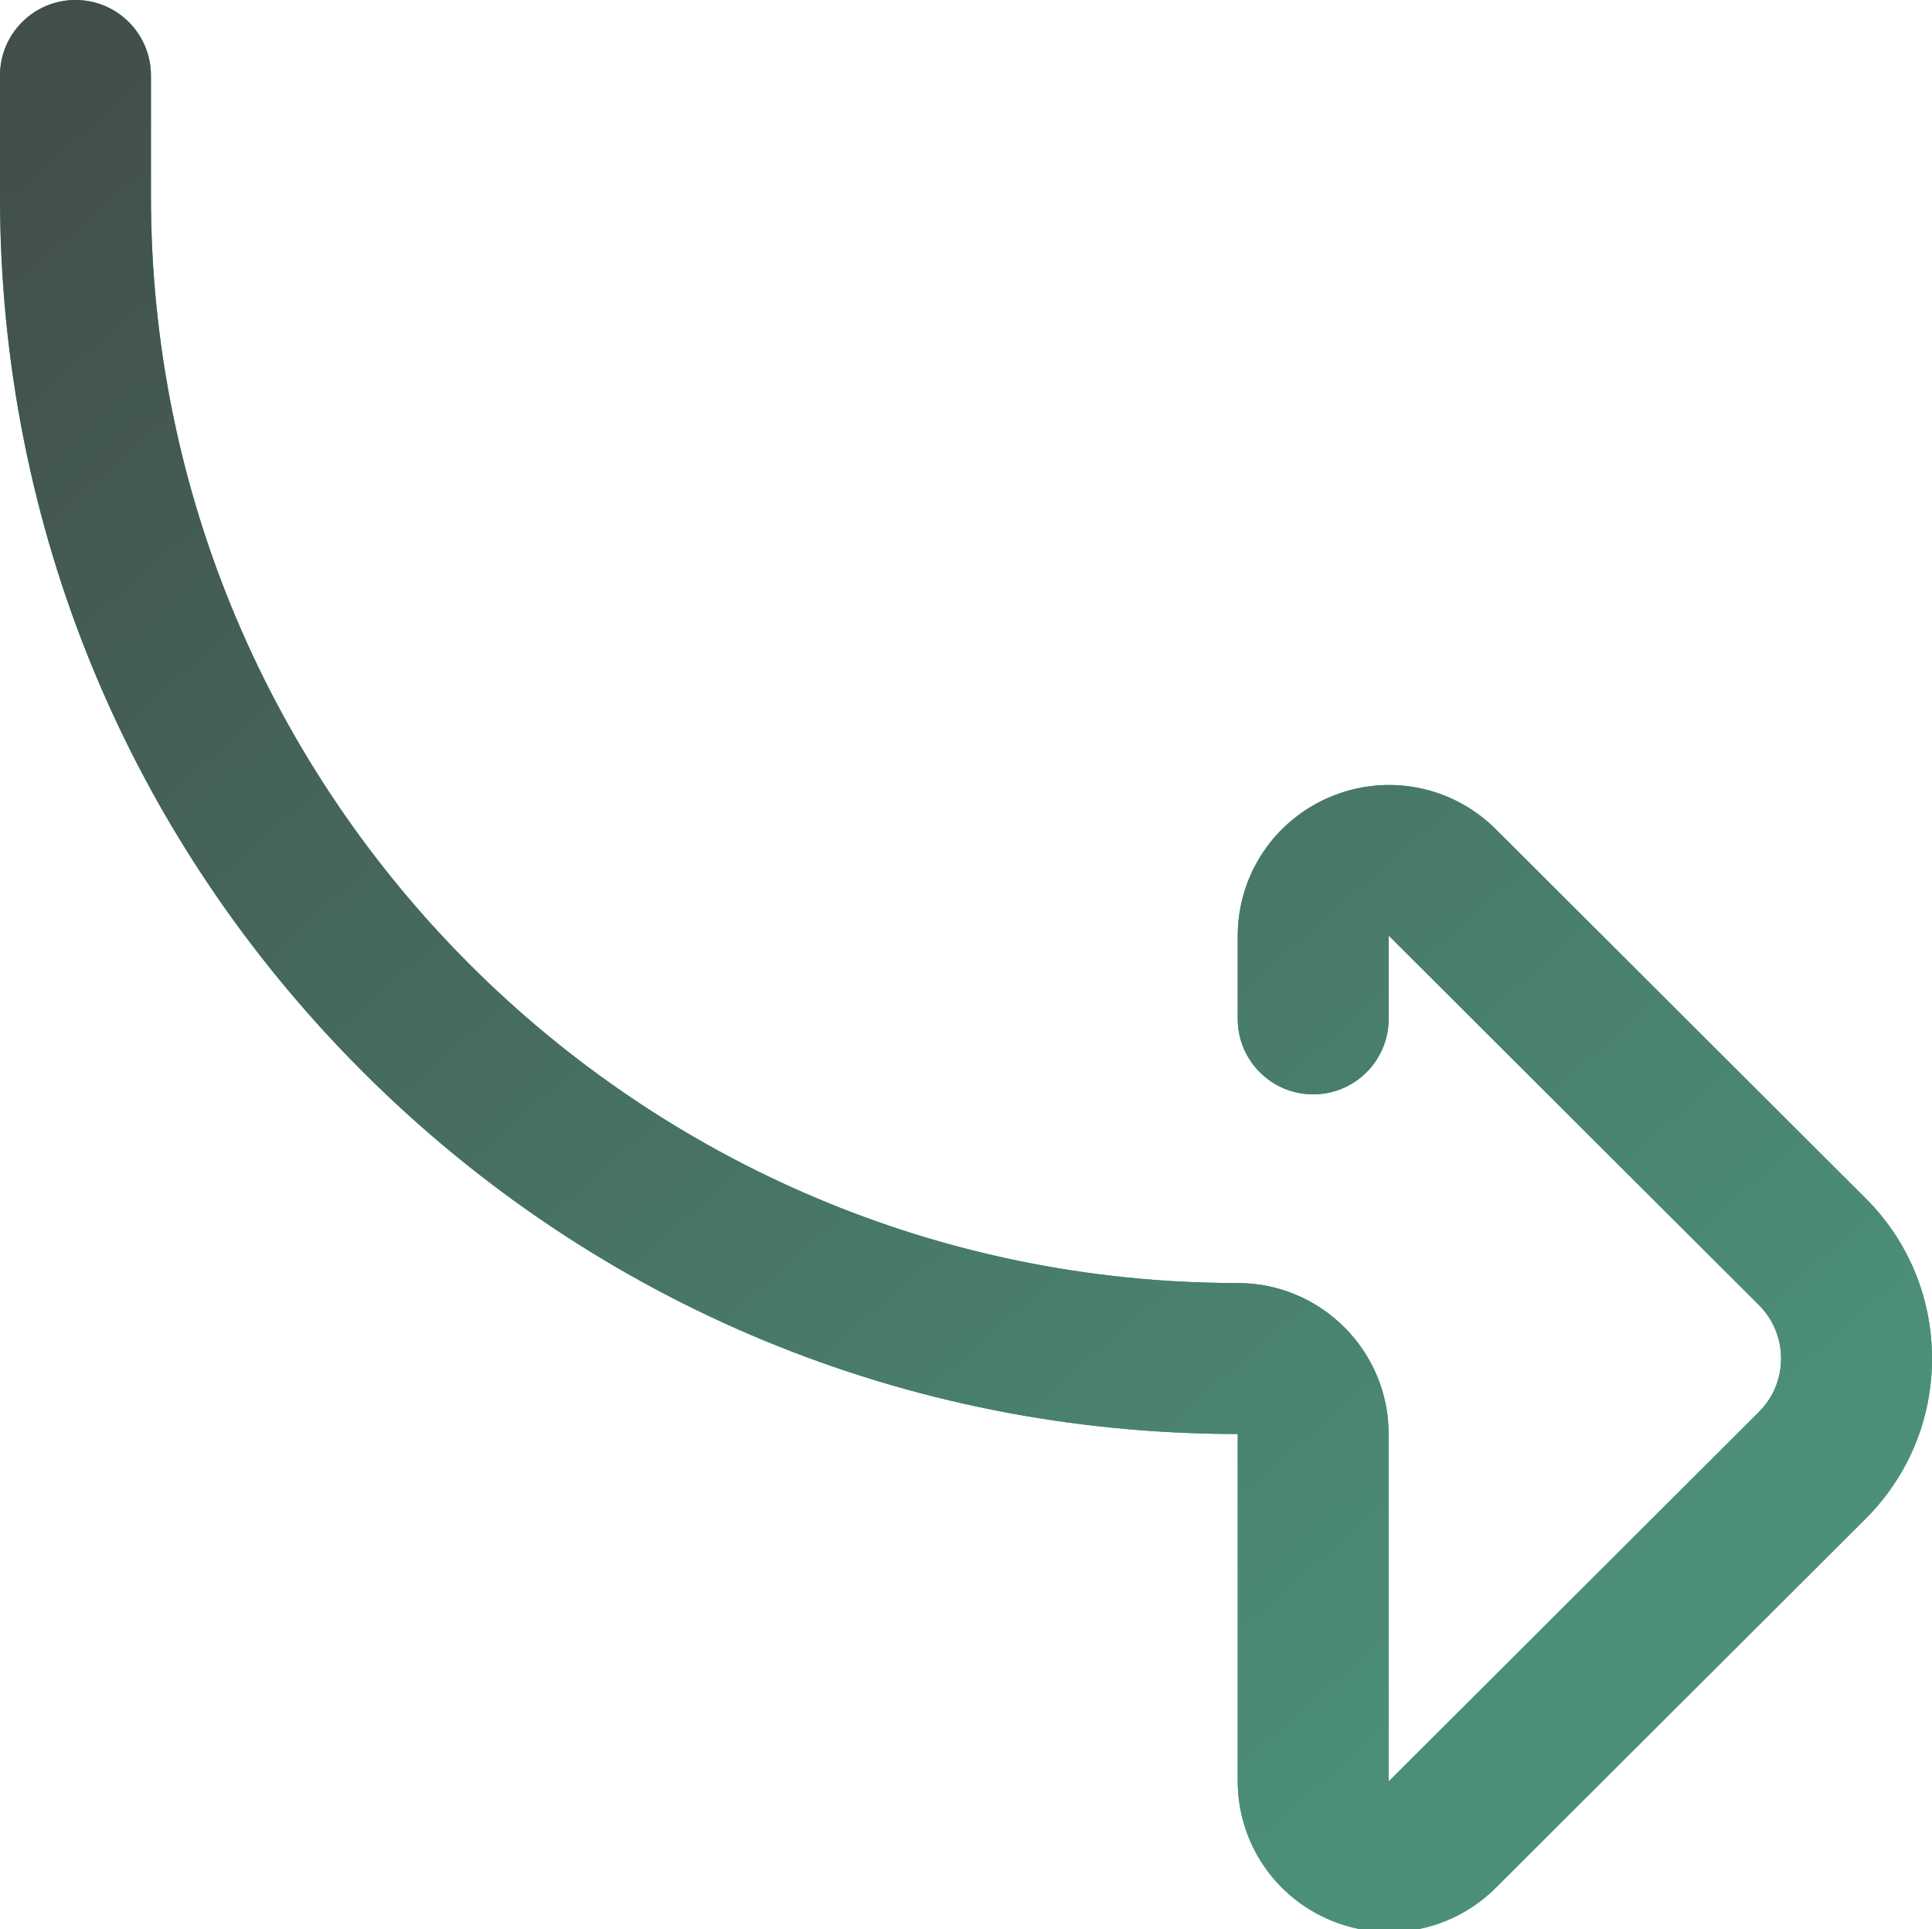
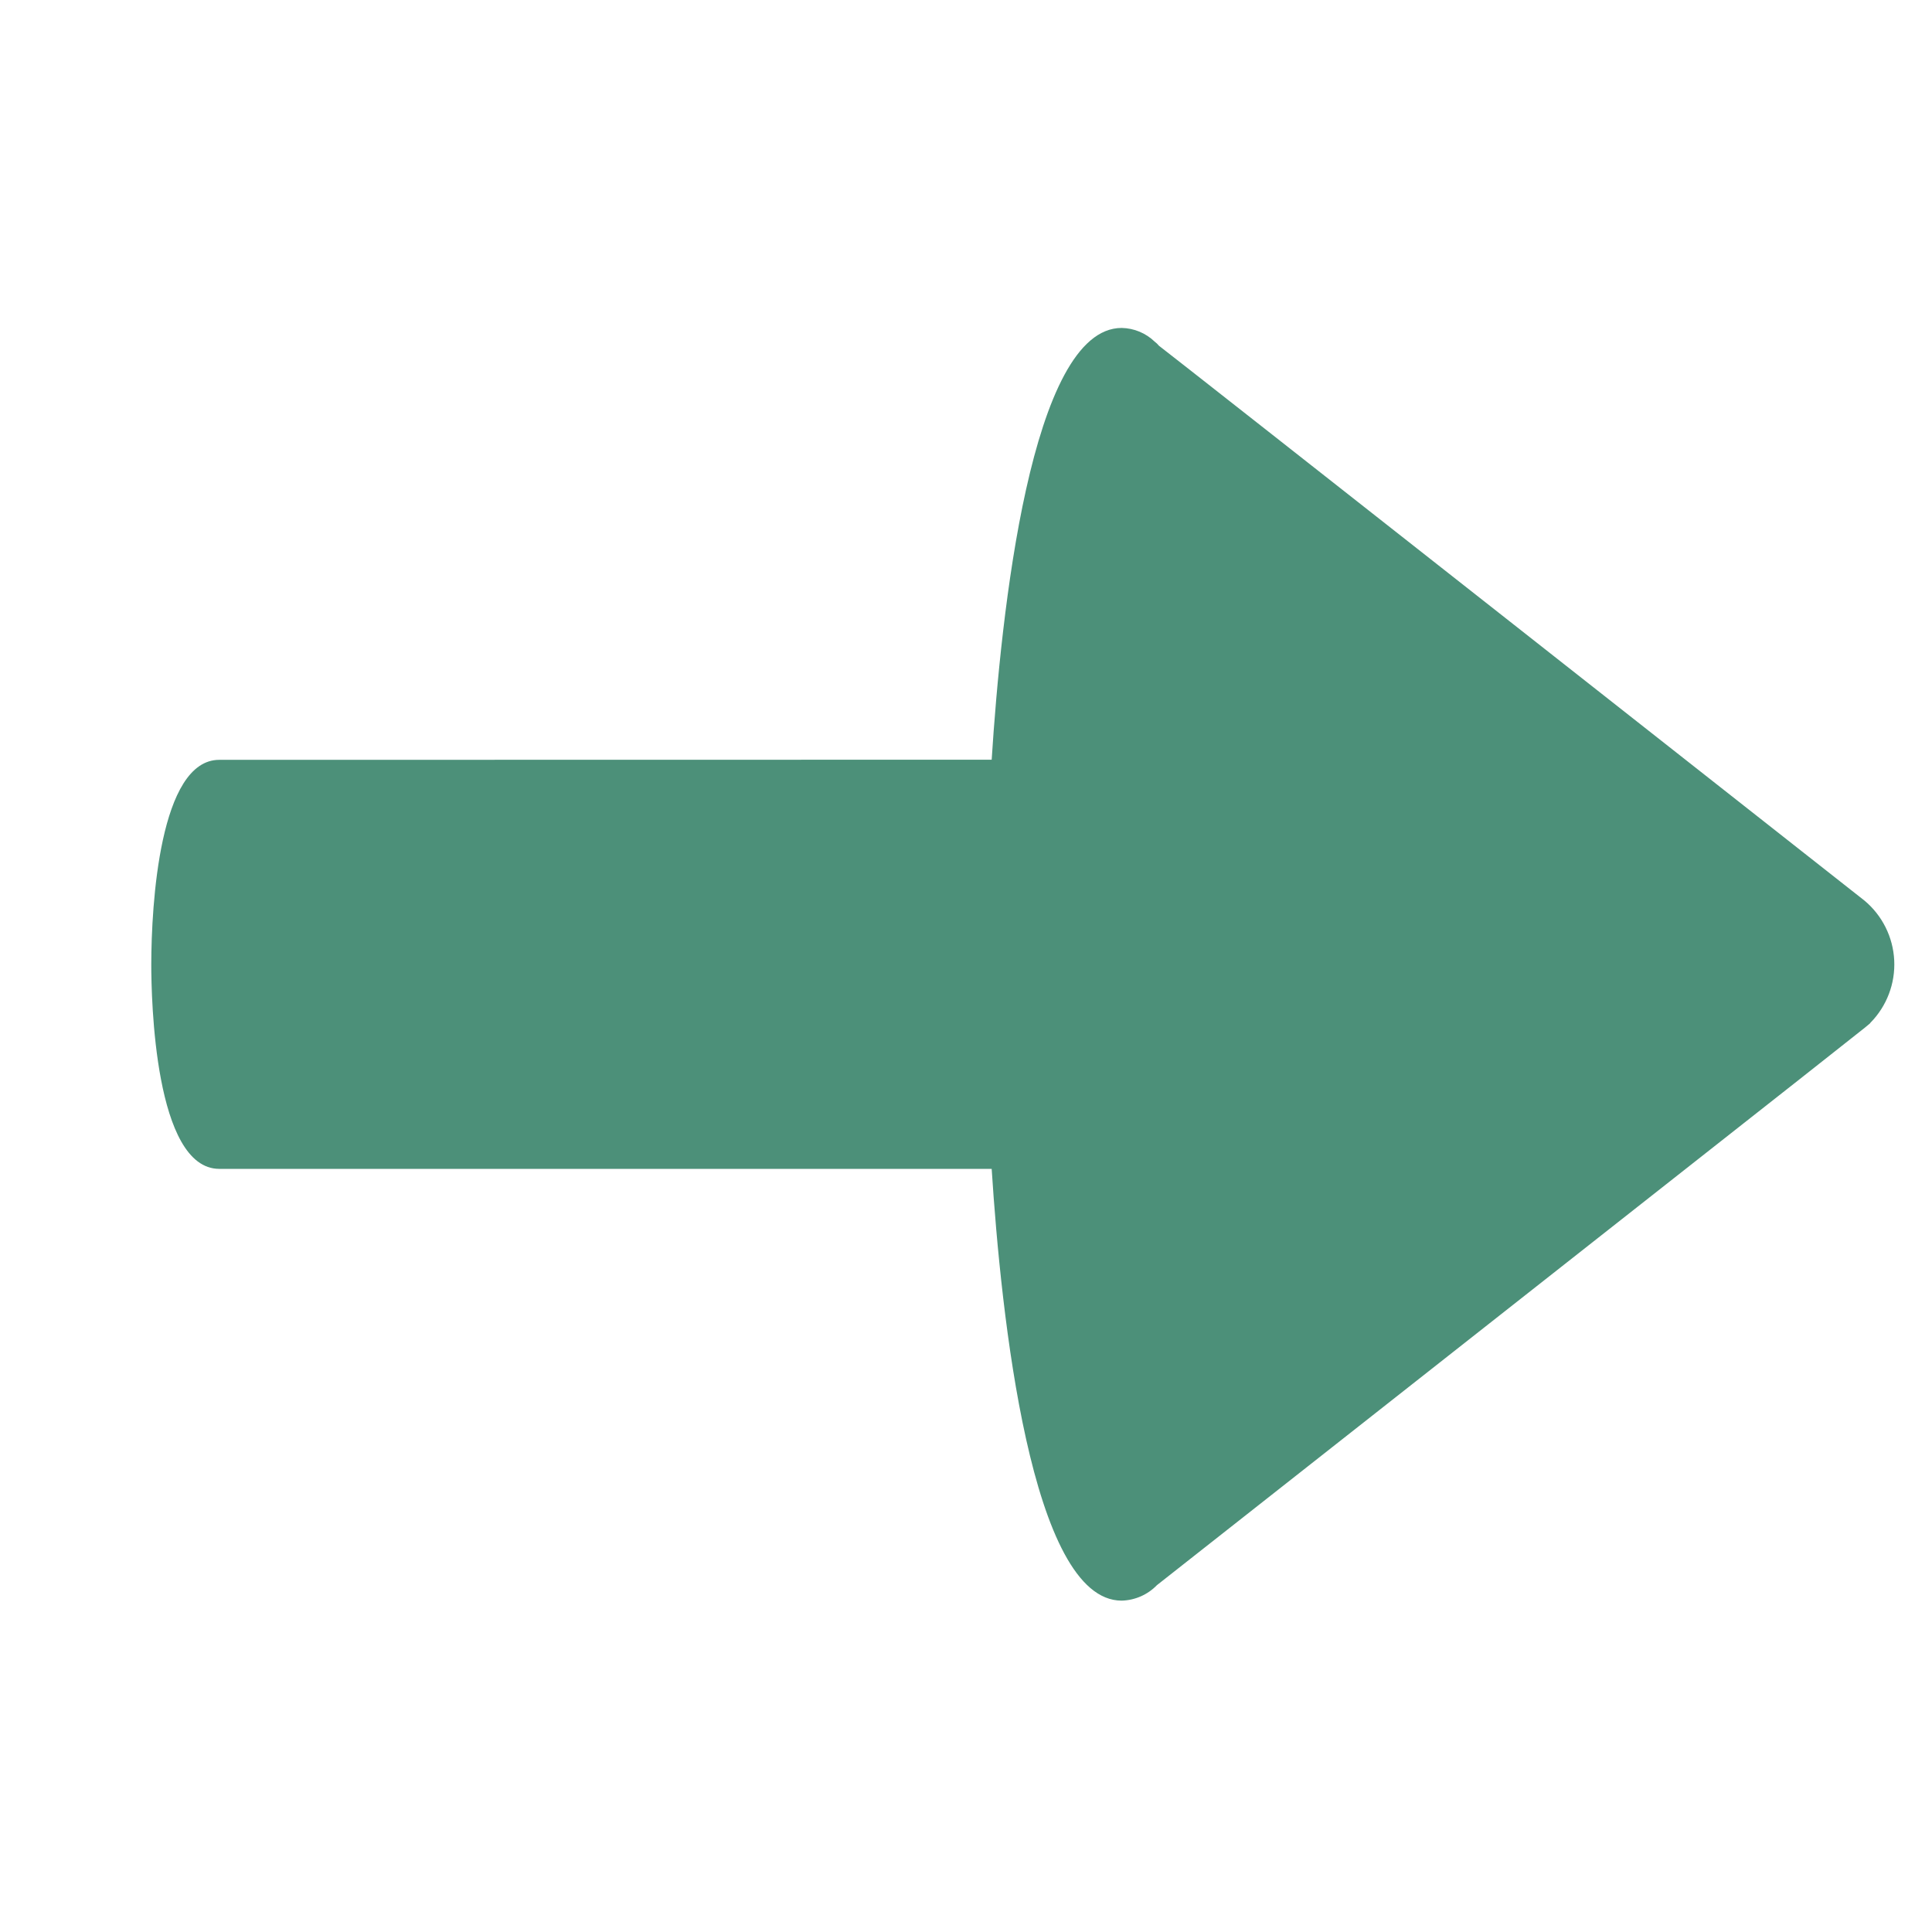
- <svg xmlns="http://www.w3.org/2000/svg" width="512" height="511" viewBox="0 0 512 511" fill="none">
-   <path d="M368.129 511.984C362.945 511.984 357.711 510.977 352.715 508.902C337.703 502.676 328.008 488.16 328.008 471.926V380.004C240.391 380.004 158.023 345.887 96.07 283.934C34.117 221.98 0 139.609 0 51.996V20C0 8.953 8.953 0 20 0C31.047 0 40 8.953 40 20V51.996C40 210.805 169.199 340.004 328.004 340.004C350.062 340.004 368.008 357.945 368.008 380.004V471.926V471.938C368.039 471.953 368.078 471.969 368.113 471.98C368.125 471.965 368.141 471.953 368.156 471.938L466.117 374.184C469.91 370.398 472 365.359 472 360.004C472 354.645 469.91 349.609 466.117 345.824L368.156 248.066C368.141 248.051 368.125 248.039 368.109 248.023C368.078 248.035 368.039 248.051 368.008 248.066V248.078V270C368.008 281.047 359.051 290 348.008 290C336.961 290 328.008 281.047 328.008 270V248.078C328.008 231.844 337.703 217.328 352.715 211.102C367.742 204.867 384.895 208.262 396.41 219.754L494.371 317.508C505.738 328.852 512 343.945 512 360.004C512 376.062 505.738 391.152 494.371 402.496L396.41 500.25C388.727 507.922 378.527 511.984 368.129 511.984V511.984Z" fill="#27AE60" />
-   <path d="M368.129 511.984C362.945 511.984 357.711 510.977 352.715 508.902C337.703 502.676 328.008 488.16 328.008 471.926V380.004C240.391 380.004 158.023 345.887 96.07 283.934C34.117 221.98 0 139.609 0 51.996V20C0 8.953 8.953 0 20 0C31.047 0 40 8.953 40 20V51.996C40 210.805 169.199 340.004 328.004 340.004C350.062 340.004 368.008 357.945 368.008 380.004V471.926V471.938C368.039 471.953 368.078 471.969 368.113 471.98C368.125 471.965 368.141 471.953 368.156 471.938L466.117 374.184C469.91 370.398 472 365.359 472 360.004C472 354.645 469.91 349.609 466.117 345.824L368.156 248.066C368.141 248.051 368.125 248.039 368.109 248.023C368.078 248.035 368.039 248.051 368.008 248.066V248.078V270C368.008 281.047 359.051 290 348.008 290C336.961 290 328.008 281.047 328.008 270V248.078C328.008 231.844 337.703 217.328 352.715 211.102C367.742 204.867 384.895 208.262 396.41 219.754L494.371 317.508C505.738 328.852 512 343.945 512 360.004C512 376.062 505.738 391.152 494.371 402.496L396.41 500.25C388.727 507.922 378.527 511.984 368.129 511.984V511.984Z" fill="url(#paint0_linear)" />
-   <defs>
-     <linearGradient id="paint0_linear" x1="-89" y1="104" x2="298" y2="549" gradientUnits="userSpaceOnUse">
-       <stop stop-color="#424E4A" />
-       <stop offset="1" stop-color="#4C9079" />
-     </linearGradient>
-   </defs>
+ <svg xmlns="http://www.w3.org/2000/svg" width="193" height="193" viewBox="0 0 193 193" fill="none">
+   <path d="M101.198 78.176C100.876 83.925 100.7 90.012 100.7 96.339C100.7 102.666 100.876 108.753 101.198 114.502L101.005 114.502L21.913 114.486L21.897 114.502C19.536 114.486 17.561 107.083 17.4 97.704C17.384 97.238 17.384 96.789 17.384 96.339C17.384 86.318 19.408 78.16 21.897 78.176L101.198 78.176Z" fill="#4C9079" />
+   <path d="M21.897 78.176C20.718 78.169 19.649 80.007 18.843 82.994L96.38 82.994C96.059 88.743 95.882 94.829 95.882 101.157C95.884 105.764 96.004 110.185 96.179 114.5H100.997L101.19 114.5C100.868 108.751 100.692 102.665 100.692 96.337C100.692 90.01 100.868 83.924 101.19 78.174L21.897 78.176Z" fill="#4C9079" />
+   <path d="M184.85 91.746C186.195 92.893 186.97 94.572 186.97 96.339C186.97 98.106 186.195 99.785 184.85 100.932L181.719 103.389L114.013 156.674L113.981 156.706C113.487 157.259 112.794 157.594 112.054 157.637C106.963 157.621 102.627 139.474 101.198 114.502C100.876 108.753 100.7 102.666 100.7 96.339C100.7 90.012 100.876 83.925 101.198 78.176C102.193 60.928 104.57 46.925 107.621 39.923C108.986 36.791 110.48 35.041 112.054 35.041C112.787 35.085 113.476 35.406 113.981 35.94L114.029 35.988L113.965 35.956L184.85 91.746Z" fill="#4C9079" />
+   <path d="M113.965 35.956L114.029 35.988L113.981 35.94C113.476 35.406 112.787 35.085 112.054 35.041C110.48 35.041 108.986 36.791 107.621 39.923L107.604 39.94C108.19 40.05 108.73 40.331 109.155 40.75L109.203 40.798L109.139 40.766L180.025 96.556C181.994 98.237 182.668 100.99 181.698 103.391L181.709 103.379L184.841 100.922C186.185 99.775 186.96 98.097 186.96 96.329C186.96 94.562 186.185 92.883 184.841 91.736L113.965 35.956Z" fill="#4C9079" />
+   <path d="M142.799 76.517C143.887 77.142 145.275 76.766 145.9 75.679C146.525 74.591 146.15 73.203 145.062 72.578L139.52 69.393C138.432 68.767 137.043 69.142 136.417 70.23C135.792 71.318 136.166 72.707 137.254 73.332L142.799 76.517Z" fill="#4C9079" />
+   <path d="M153.887 82.886L167.739 90.839C168.444 91.262 169.323 91.271 170.036 90.862C170.75 90.454 171.187 89.692 171.179 88.87C171.171 88.048 170.72 87.294 169.999 86.899L156.14 78.94C155.435 78.517 154.556 78.508 153.843 78.916C153.129 79.325 152.692 80.087 152.7 80.909C152.708 81.731 153.159 82.485 153.88 82.88L153.887 82.886Z" fill="#4C9079" />
+   <path d="M91.999 89.527C92.836 89.569 93.628 89.148 94.061 88.43C94.493 87.712 94.494 86.814 94.065 86.094C93.635 85.375 92.844 84.95 92.007 84.99L55.822 84.984C54.583 85.005 53.59 86.015 53.59 87.254C53.59 88.493 54.583 89.504 55.822 89.525L91.999 89.527Z" fill="#4C9079" />
+   <path d="M39.996 84.969C38.757 84.99 37.764 86.001 37.764 87.24C37.764 88.479 38.757 89.489 39.996 89.511C47.222 89.511 47.491 89.724 48.376 88.839C49.025 88.19 49.219 87.213 48.867 86.365C48.516 85.516 47.688 84.963 46.77 84.963L39.996 84.969Z" fill="#4C9079" />
+   <path d="M112.05 159.898C113.381 159.863 114.644 159.309 115.571 158.353C192.239 97.995 186.374 102.645 186.851 102.168C188.48 100.513 189.341 98.252 189.226 95.933C189.112 93.614 188.032 91.449 186.249 89.962C186.249 89.962 116.473 35.031 115.771 34.535C115.65 34.383 115.509 34.248 115.352 34.132C114.465 33.275 113.287 32.785 112.054 32.76C102.979 32.759 99.993 61.375 99.065 75.892L21.907 75.905C15.942 75.899 15.12 90.4 15.112 96.334C15.11 99.747 15.44 116.768 21.907 116.766L99.065 116.766C99.995 131.282 102.983 159.898 112.05 159.898V159.898ZM19.654 96.334C19.655 87.198 21.325 81.626 22.292 80.447L98.835 80.445C98.294 91.034 98.29 101.644 98.826 112.233L22.29 112.23C21.316 111.036 19.654 105.472 19.654 96.334V96.334ZM103.47 114.369C102.807 102.355 102.806 90.315 103.468 78.301C105.042 50.326 109.836 37.795 112.023 37.307C112.086 37.324 172.048 84.58 183.392 93.49C184.207 94.199 184.679 95.224 184.687 96.304C184.695 97.384 184.239 98.416 183.434 99.136C107.61 158.83 112.266 155.228 112.067 155.354C109.849 154.87 105.045 142.346 103.47 114.369V114.369Z" fill="#4C9079" />
</svg>
